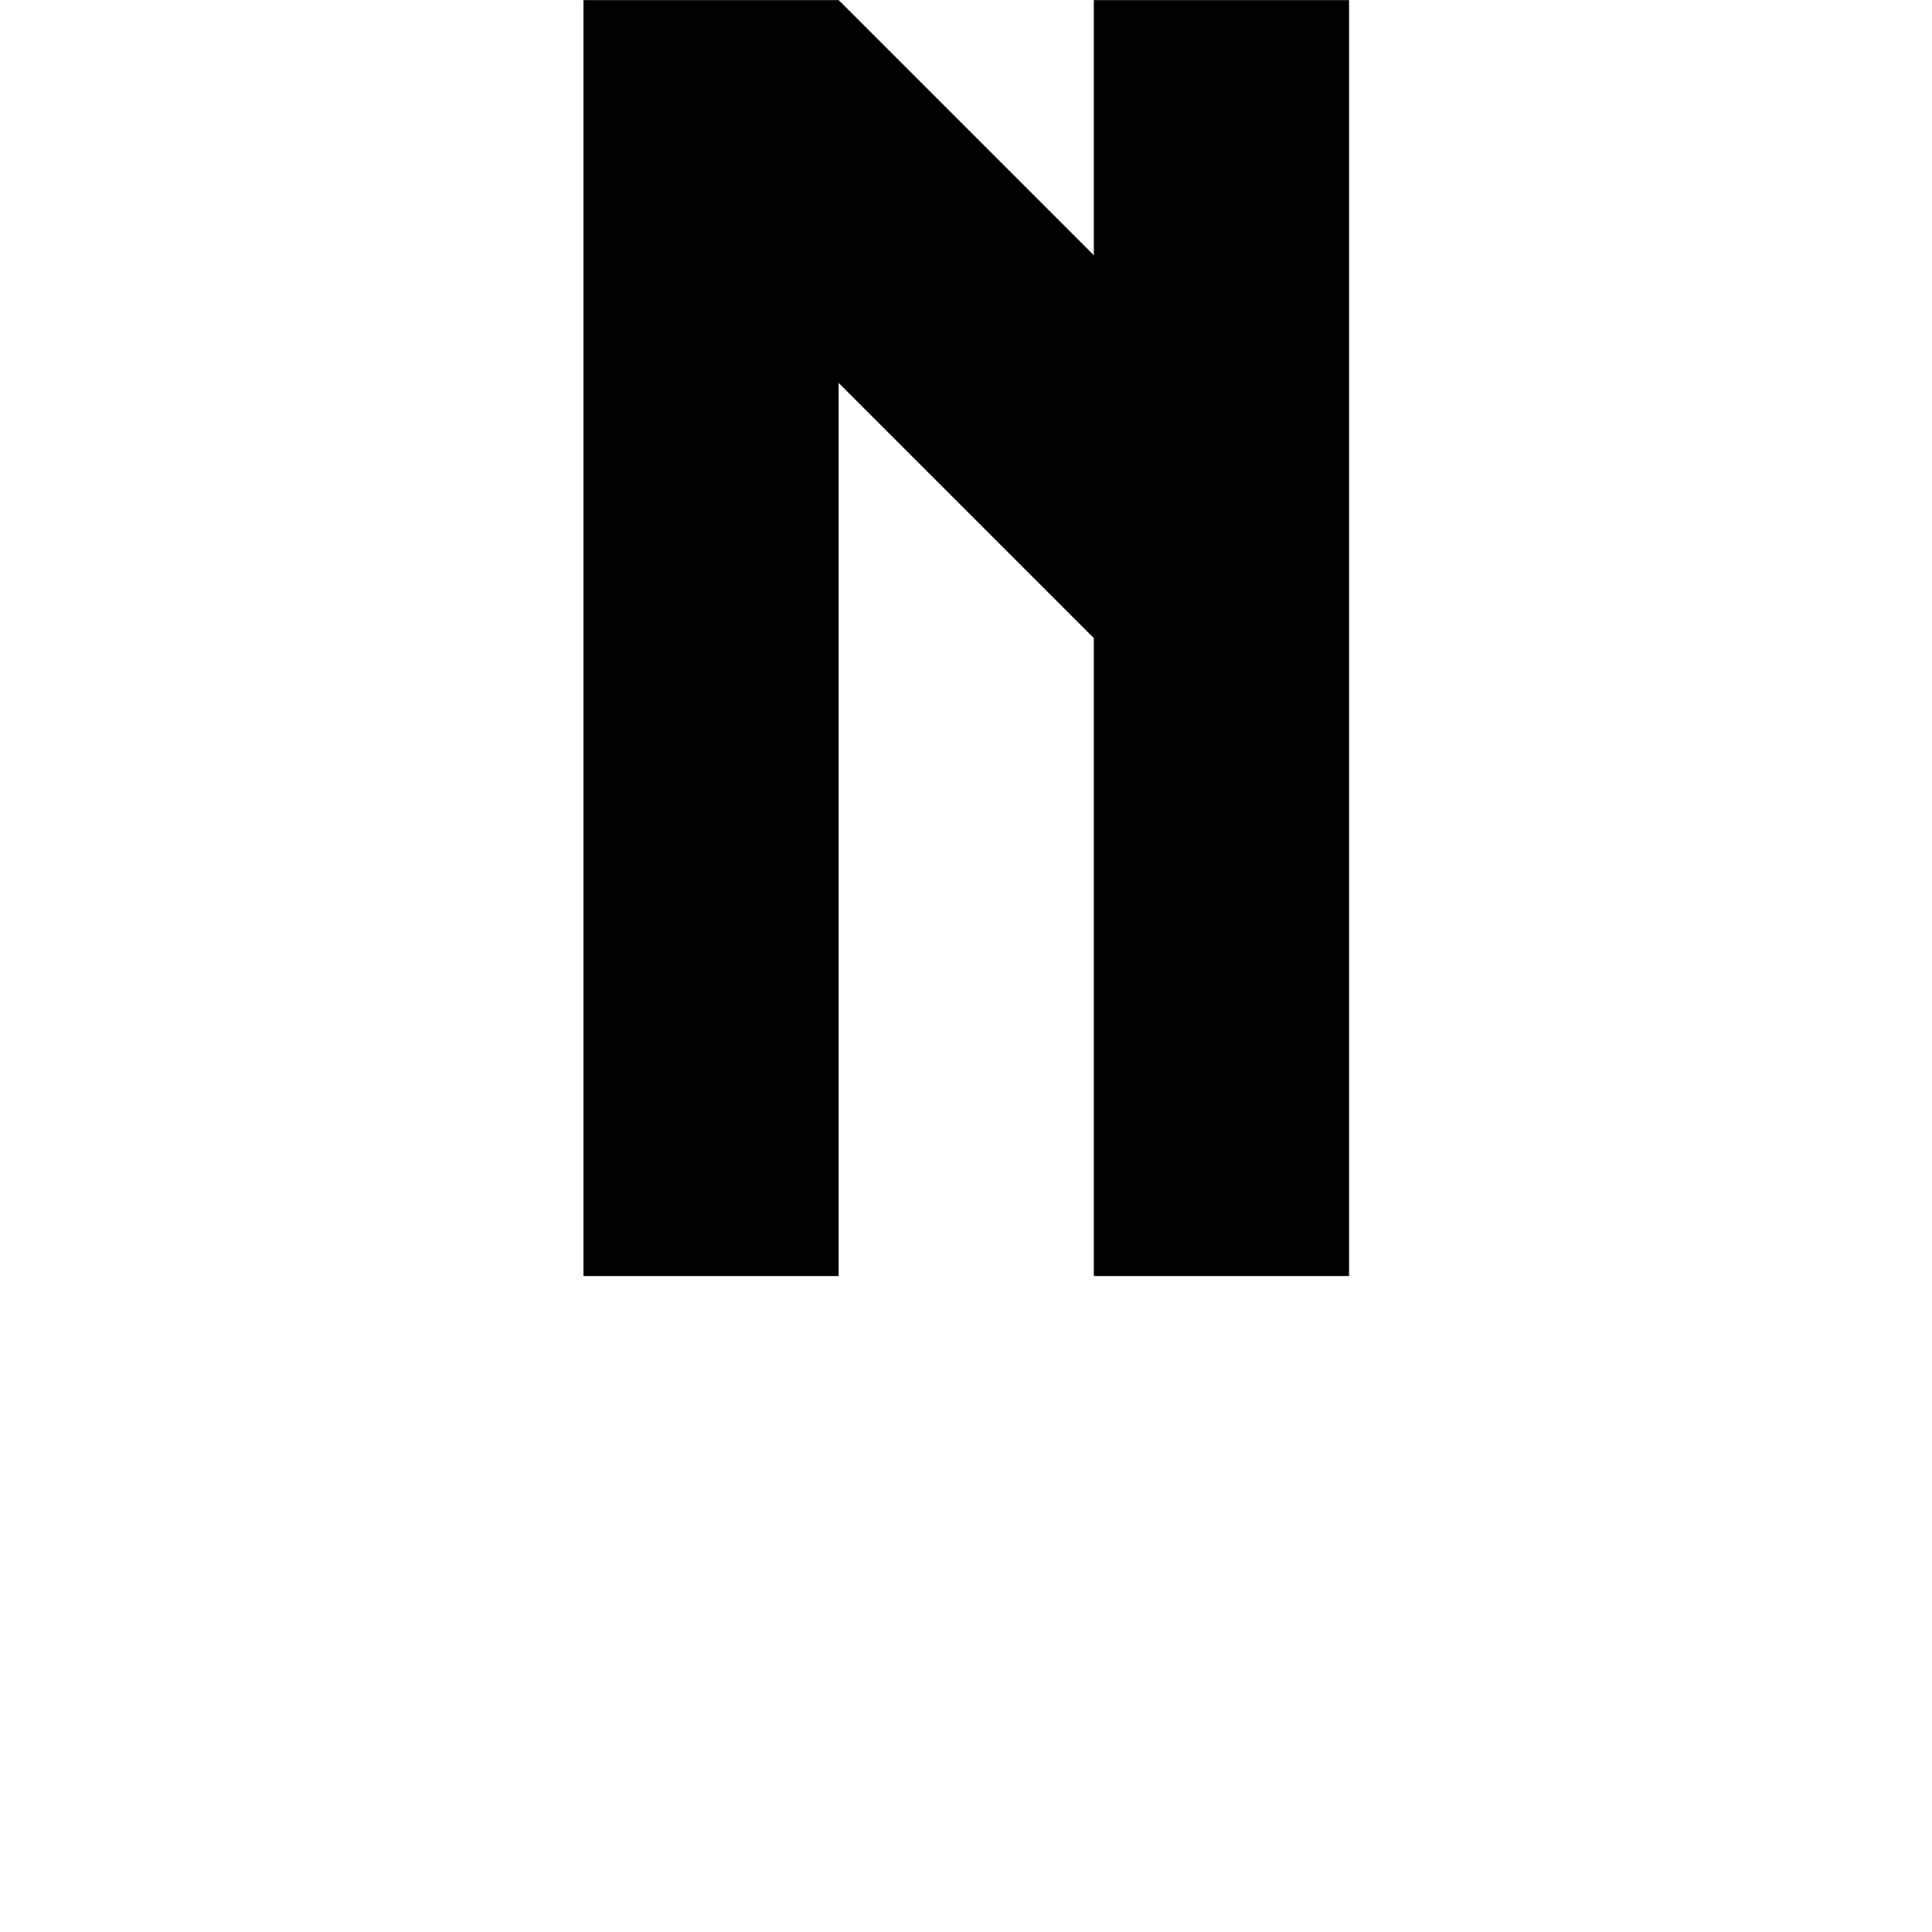
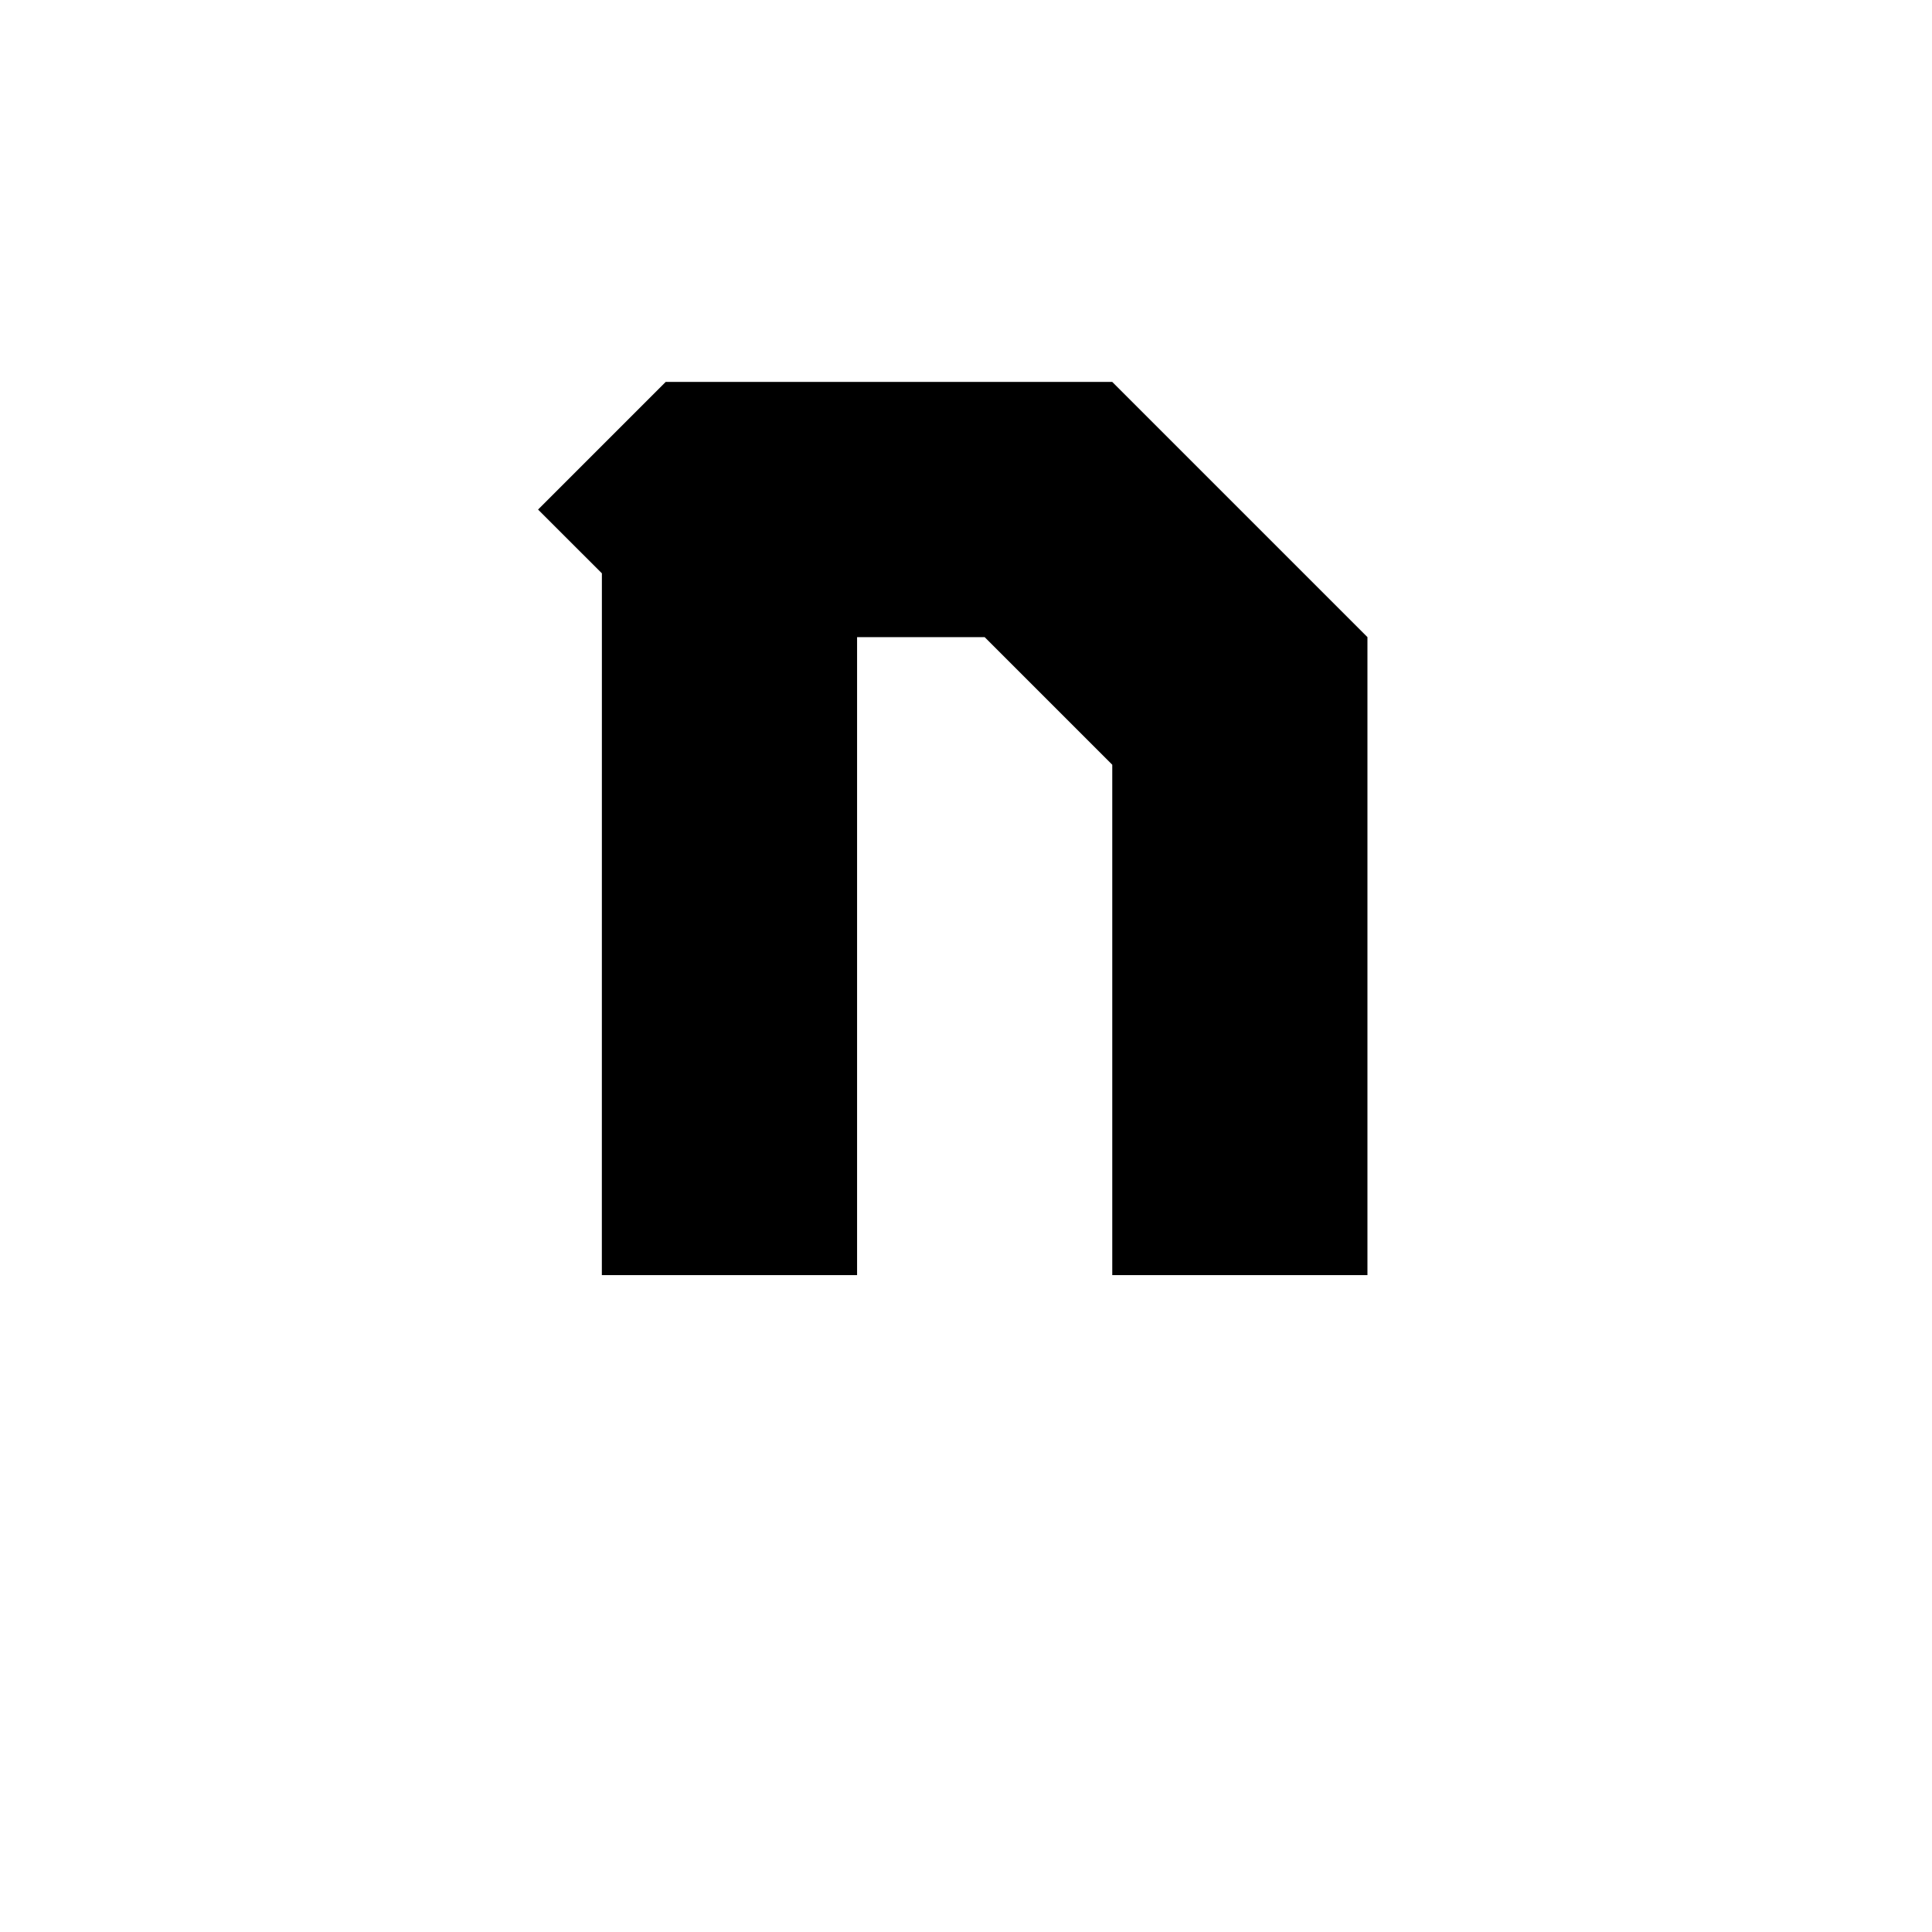
<svg xmlns="http://www.w3.org/2000/svg" viewBox="0 0 512 512" width="512" height="512">
-   <g transform="matrix(0.512,0,0,-0.512,129.024,337.920)">
-     <path d="M314.166 659.95V527.867L182.083 659.95H50.0V-0.488H182.083V461.814L314.166 329.731V-0.488H446.272V659.95Z" fill="#000000" />
+   <g transform="matrix(0.512,0,0,-0.512,139.008,337.920)">
+     <path d="M304.204 462.31H73.053L7.0 396.257L40.038 363.242L40.015 0.008H172.121V330.227H238.151L304.204 264.174V0.008H436.287V330.227Z" fill="#000000" />
  </g>
</svg>
